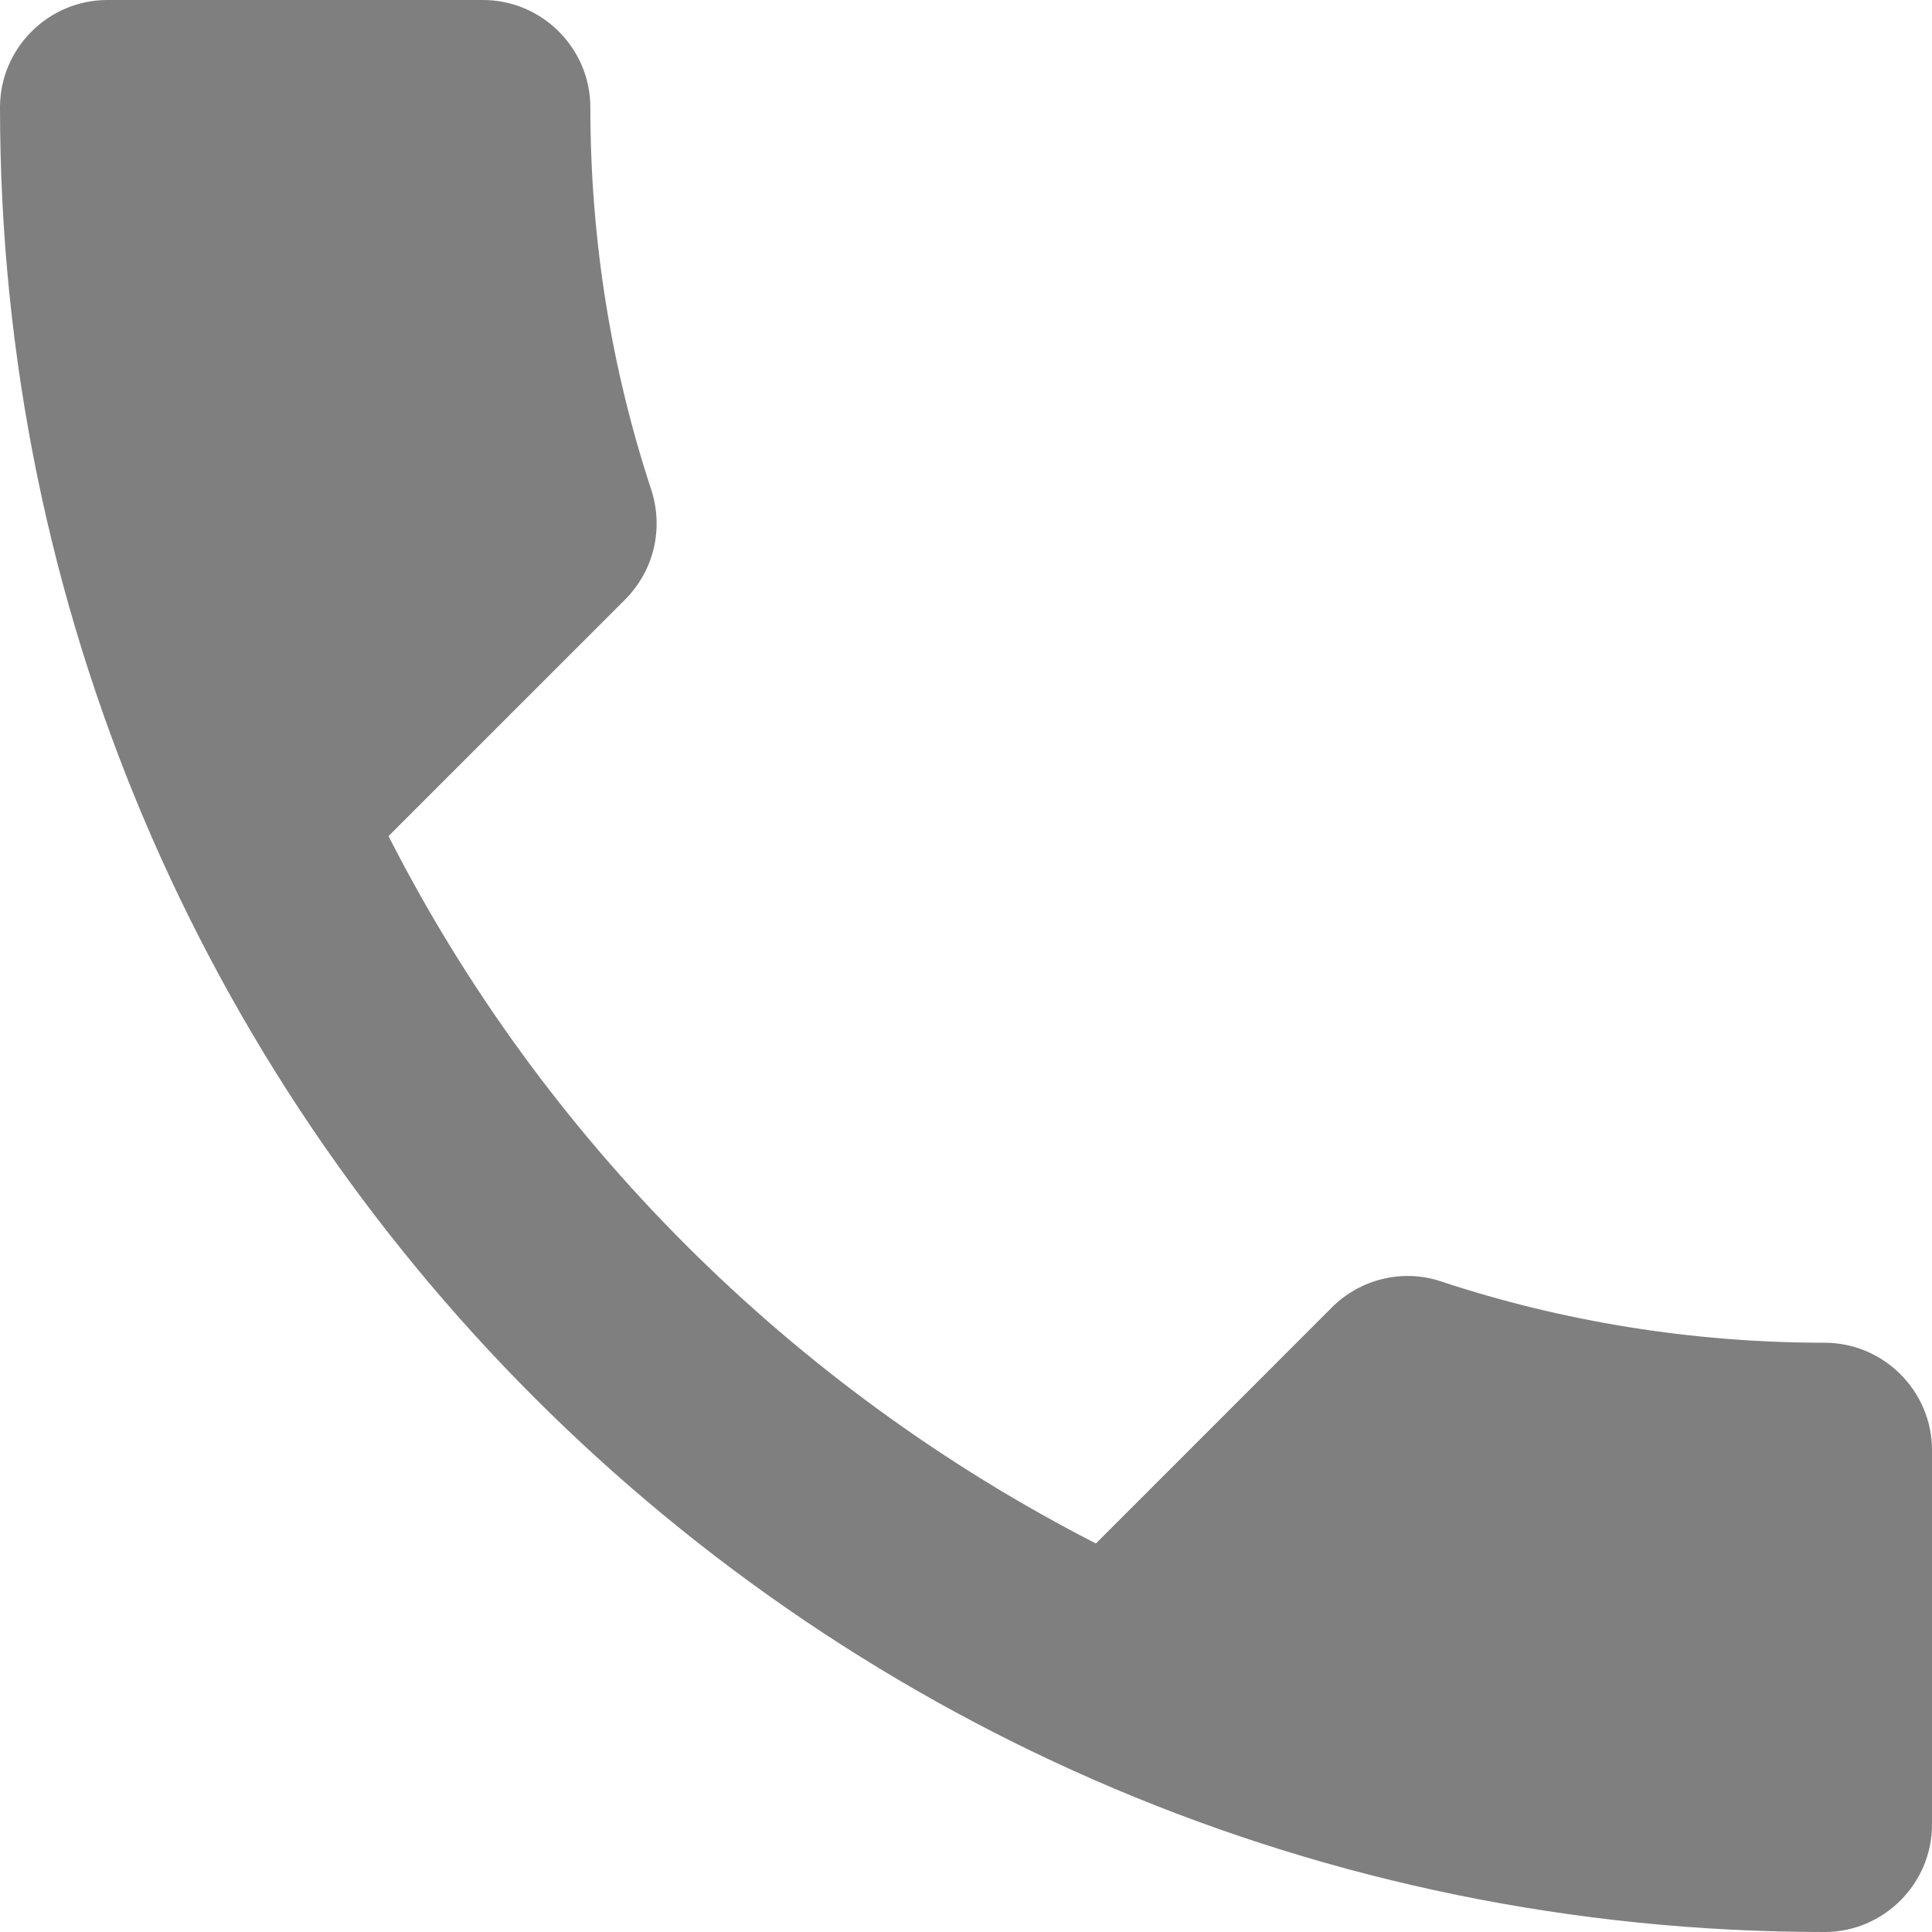
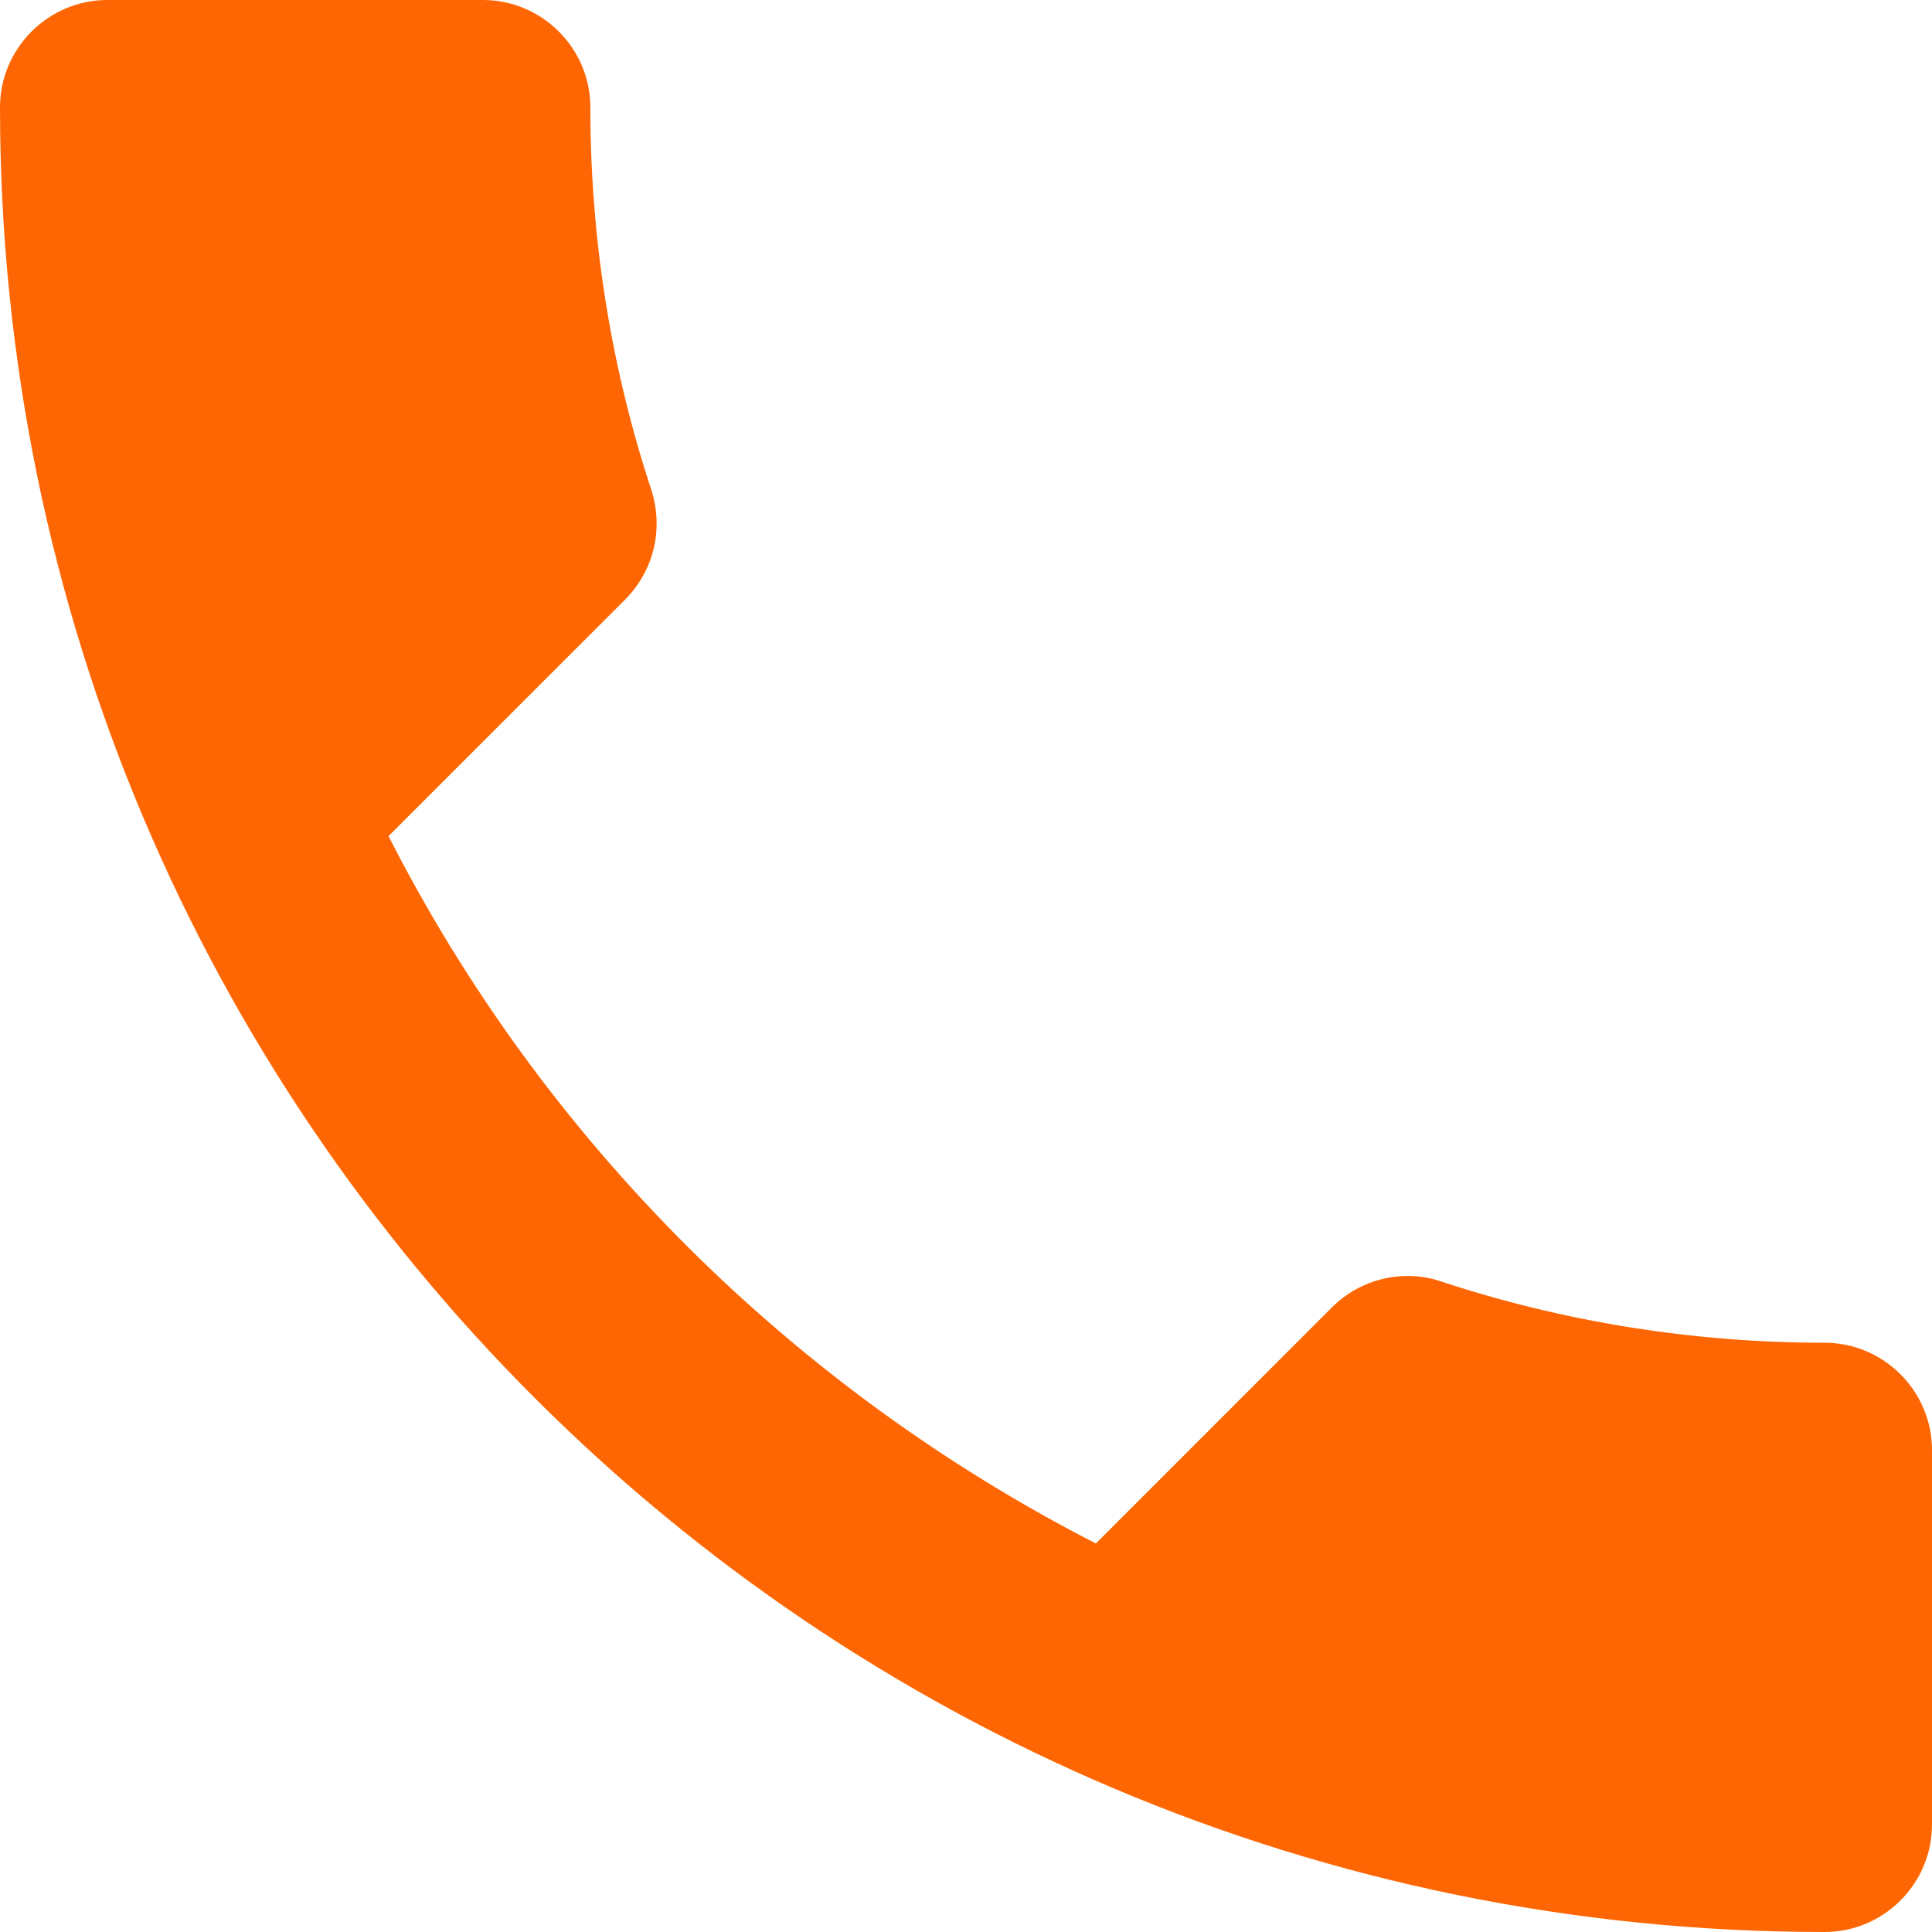
<svg xmlns="http://www.w3.org/2000/svg" width="30" height="30" viewBox="0 0 30 30" fill="none">
-   <path d="M6.033 12.983C8.433 17.7 12.3 21.55 17.017 23.967L20.683 20.3C21.133 19.85 21.8 19.7 22.383 19.9C24.25 20.517 26.267 20.85 28.333 20.85C29.25 20.85 30 21.6 30 22.517V28.333C30 29.25 29.25 30 28.333 30C12.683 30 0 17.317 0 1.667C0 0.75 0.75 0 1.667 0H7.5C8.417 0 9.167 0.75 9.167 1.667C9.167 3.75 9.5 5.75 10.117 7.617C10.3 8.2 10.167 8.85 9.7 9.317L6.033 12.983Z" fill="black" fill-opacity="0.5" />
+   <path d="M6.033 12.983C8.433 17.7 12.3 21.55 17.017 23.967L20.683 20.3C21.133 19.85 21.8 19.7 22.383 19.9C24.25 20.517 26.267 20.85 28.333 20.85C29.25 20.85 30 21.6 30 22.517V28.333C30 29.25 29.25 30 28.333 30C12.683 30 0 17.317 0 1.667C0 0.75 0.75 0 1.667 0H7.5C8.417 0 9.167 0.75 9.167 1.667C9.167 3.75 9.5 5.75 10.117 7.617C10.3 8.2 10.167 8.85 9.7 9.317L6.033 12.983Z" fill="#FD6602" fill-opacity="1" />
</svg>
